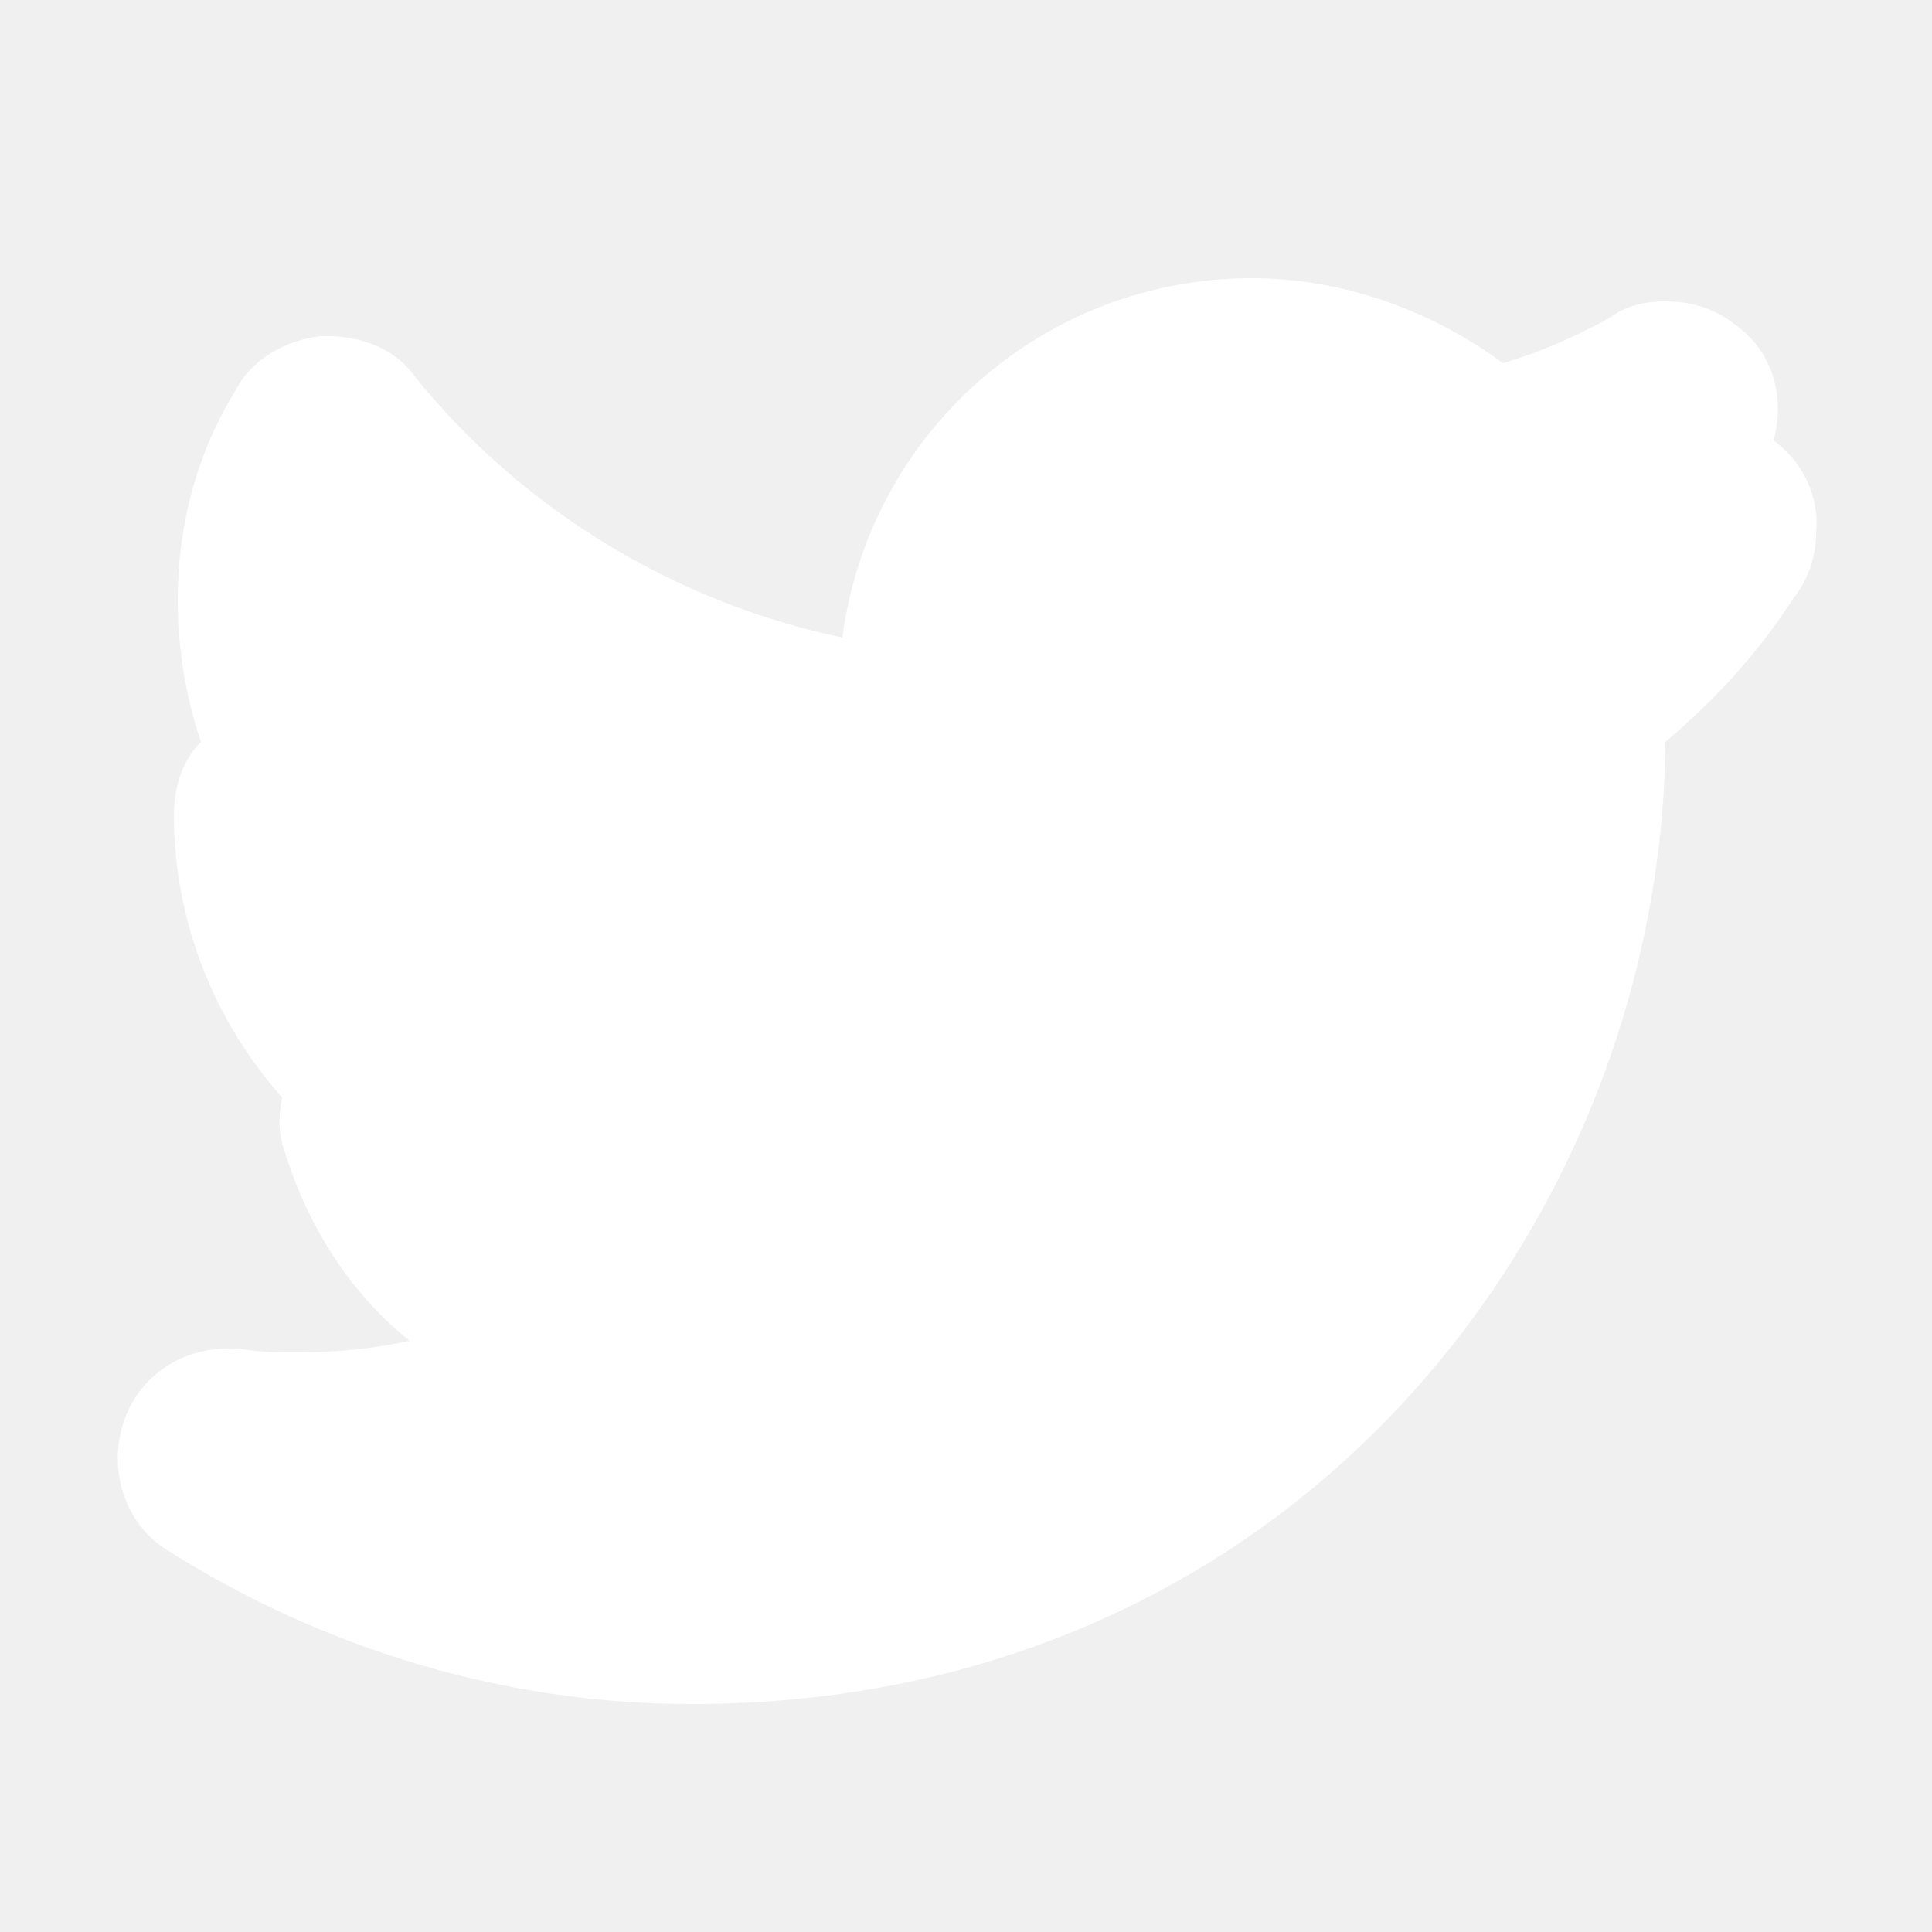
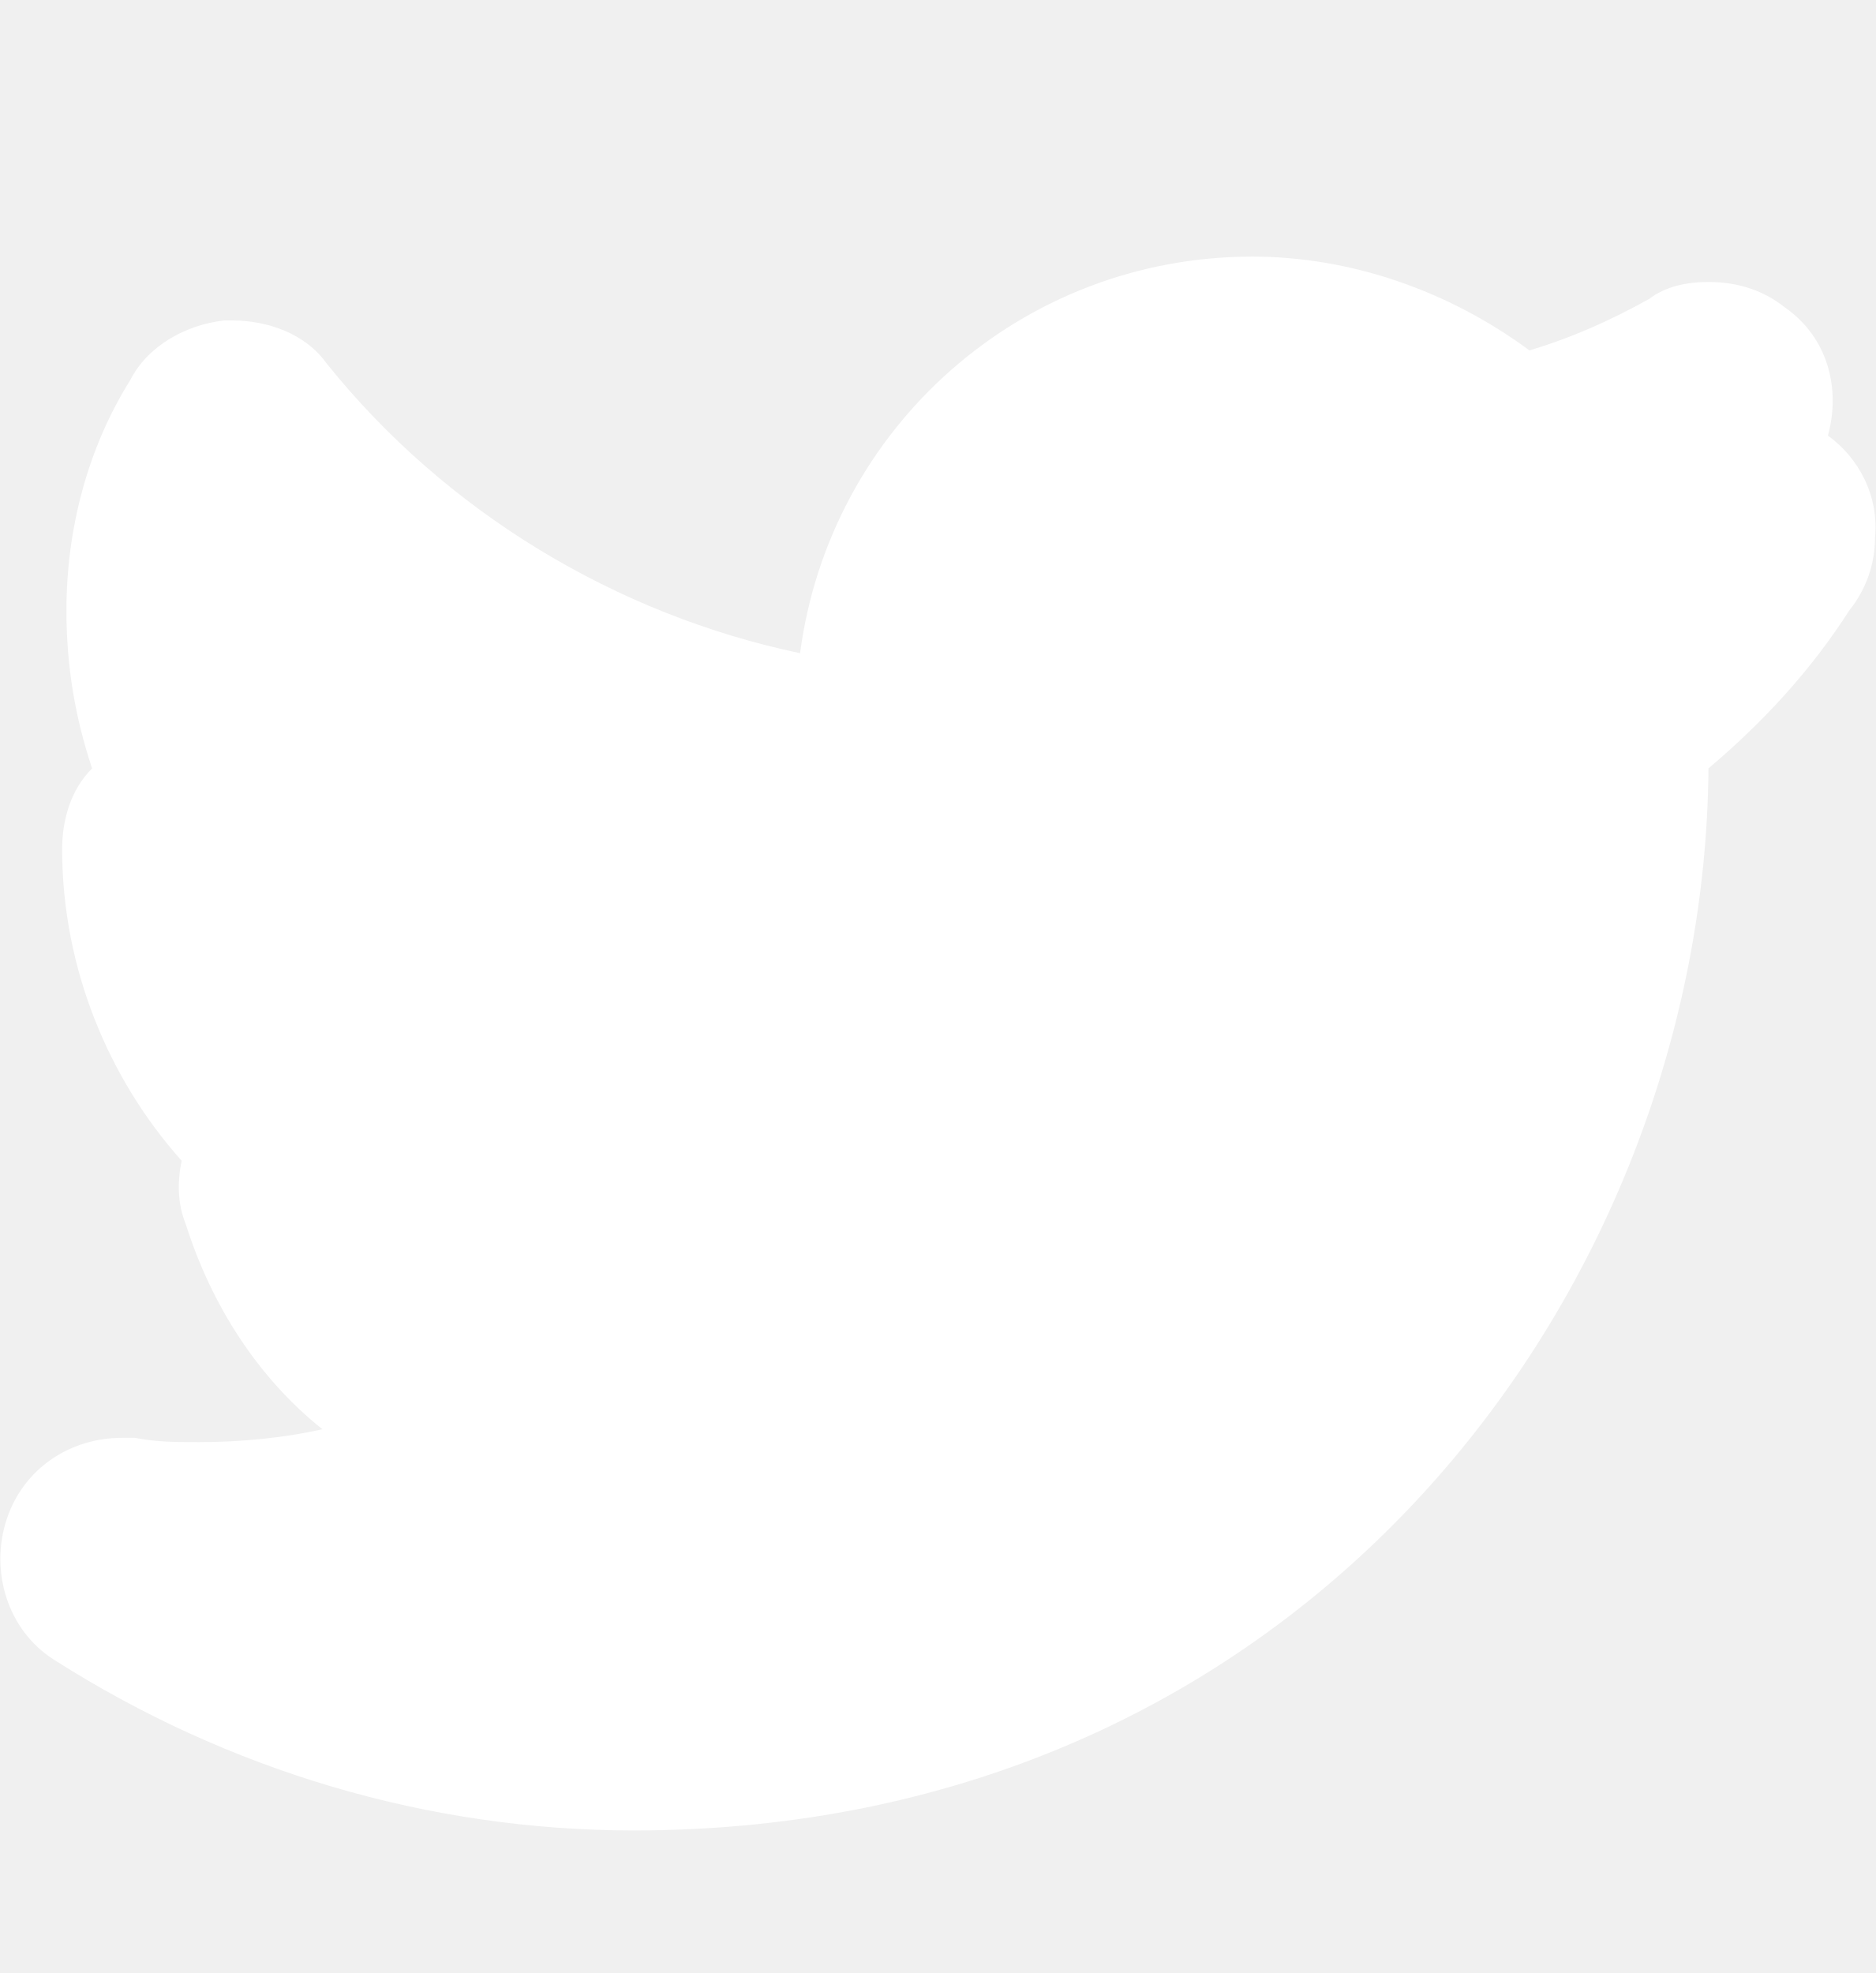
- <svg xmlns="http://www.w3.org/2000/svg" version="1.1" id="Layer_1" x="0px" y="0px" viewBox="-280 372 50 50" enable-background="new -280 372 50 50" xml:space="preserve">
-   <path fill="#FFFFFF" d="M-234.1,383.4c0.3-1.1,0-2.3-1-3c-0.5-0.4-1.1-0.6-1.8-0.6c-0.5,0-1,0.1-1.4,0.4c-0.9,0.5-1.8,0.9-2.8,1.2  c-1.9-1.4-4.2-2.2-6.5-2.2c-5.4,0-9.9,4-10.6,9.3c-4.3-0.9-8.3-3.3-11.1-6.8c-0.5-0.7-1.4-1-2.2-1c-0.1,0-0.1,0-0.2,0  c-0.9,0.1-1.8,0.6-2.2,1.4c-1,1.6-1.5,3.5-1.5,5.4c0,1.3,0.2,2.5,0.6,3.7c-0.5,0.5-0.7,1.2-0.7,1.9c0,2.8,1.1,5.4,2.8,7.3  c-0.1,0.5-0.1,1,0.1,1.5c0.6,1.9,1.7,3.6,3.2,4.8c-0.9,0.2-1.9,0.3-2.9,0.3c-0.5,0-1,0-1.5-0.1c-0.1,0-0.2,0-0.3,0  c-1.2,0-2.3,0.7-2.7,1.9c-0.4,1.2,0,2.6,1.1,3.3c4.1,2.6,8.8,4,13.6,4c15.7,0,25.1-12.6,25.2-24.9c1.3-1.1,2.4-2.3,3.3-3.7  c0.4-0.5,0.6-1.1,0.6-1.7C-232.9,384.8-233.4,383.9-234.1,383.4z" />
-   <path fill="#FFFFFF" d="M-239.7,389.8c0,0.3,0,0.7,0,1c0,10.4-7.9,22.4-22.4,22.4c-4.4,0-8.6-1.3-12.1-3.5c0.6,0.1,1.2,0.1,1.9,0.1  c3.7,0,7.1-1.3,9.8-3.4c-3.4-0.1-6.4-2.3-7.4-5.5c0.5,0.1,1,0.1,1.5,0.1c0.7,0,1.4-0.1,2.1-0.3c-3.6-0.7-6.3-3.9-6.3-7.7  c0,0,0-0.1,0-0.1c1.1,0.6,2.3,0.9,3.6,1c-2.1-1.4-3.5-3.8-3.5-6.6c0-1.4,0.4-2.8,1.1-4c3.9,4.8,9.7,7.9,16.2,8.2  c-0.1-0.6-0.2-1.2-0.2-1.8c0-4.3,3.5-7.9,7.9-7.9c2.3,0,4.3,1,5.7,2.5c1.8-0.4,3.5-1,5-1.9c-0.6,1.8-1.8,3.4-3.5,4.4  c1.6-0.2,3.1-0.6,4.5-1.2C-236.8,387.3-238.2,388.7-239.7,389.8z" />
+ <svg xmlns="http://www.w3.org/2000/svg" version="1.1" id="Layer_1" x="0px" y="0px" viewBox="0 50 657.8 692" enable-background="new 0 50 657.8 692" xml:space="preserve">
+   <path fill="#FFFFFF" d="M641.1,202.8c4.5-16.5,0-34.4-15-44.9c-7.5-6-16.5-9-26.9-9c-7.5,0-15,1.5-20.9,6  c-13.5,7.5-26.9,13.5-41.9,18C508,151.9,473.6,140,439.2,140c-80.8,0-148.1,59.8-158.6,139.1c-64.3-13.5-124.2-49.4-166.1-101.7  c-7.5-10.5-20.9-15-32.9-15h-3c-13.5,1.5-26.9,9-32.9,20.9c-15,23.9-22.4,52.4-22.4,80.8c0,19.5,3,37.4,9,55.4  c-7.5,7.5-10.5,18-10.5,28.4c0,41.9,16.5,80.8,41.9,109.2c-1.5,7.5-1.5,15,1.5,22.4c9,28.4,25.4,53.9,47.9,71.8  c-13.5,3-28.4,4.5-43.4,4.5c-7.5,0-15,0-22.4-1.5h-4.5c-18,0-34.4,10.5-40.4,28.4c-6,18,0,38.9,16.5,49.4  C80.1,671.1,150.4,692,222.2,692c234.9,0,375.5-188.5,377-372.5c19.5-16.5,35.9-34.4,49.4-55.4c6-7.5,9-16.5,9-25.4  C659.1,223.7,651.6,210.3,641.1,202.8L641.1,202.8z" />
</svg>
